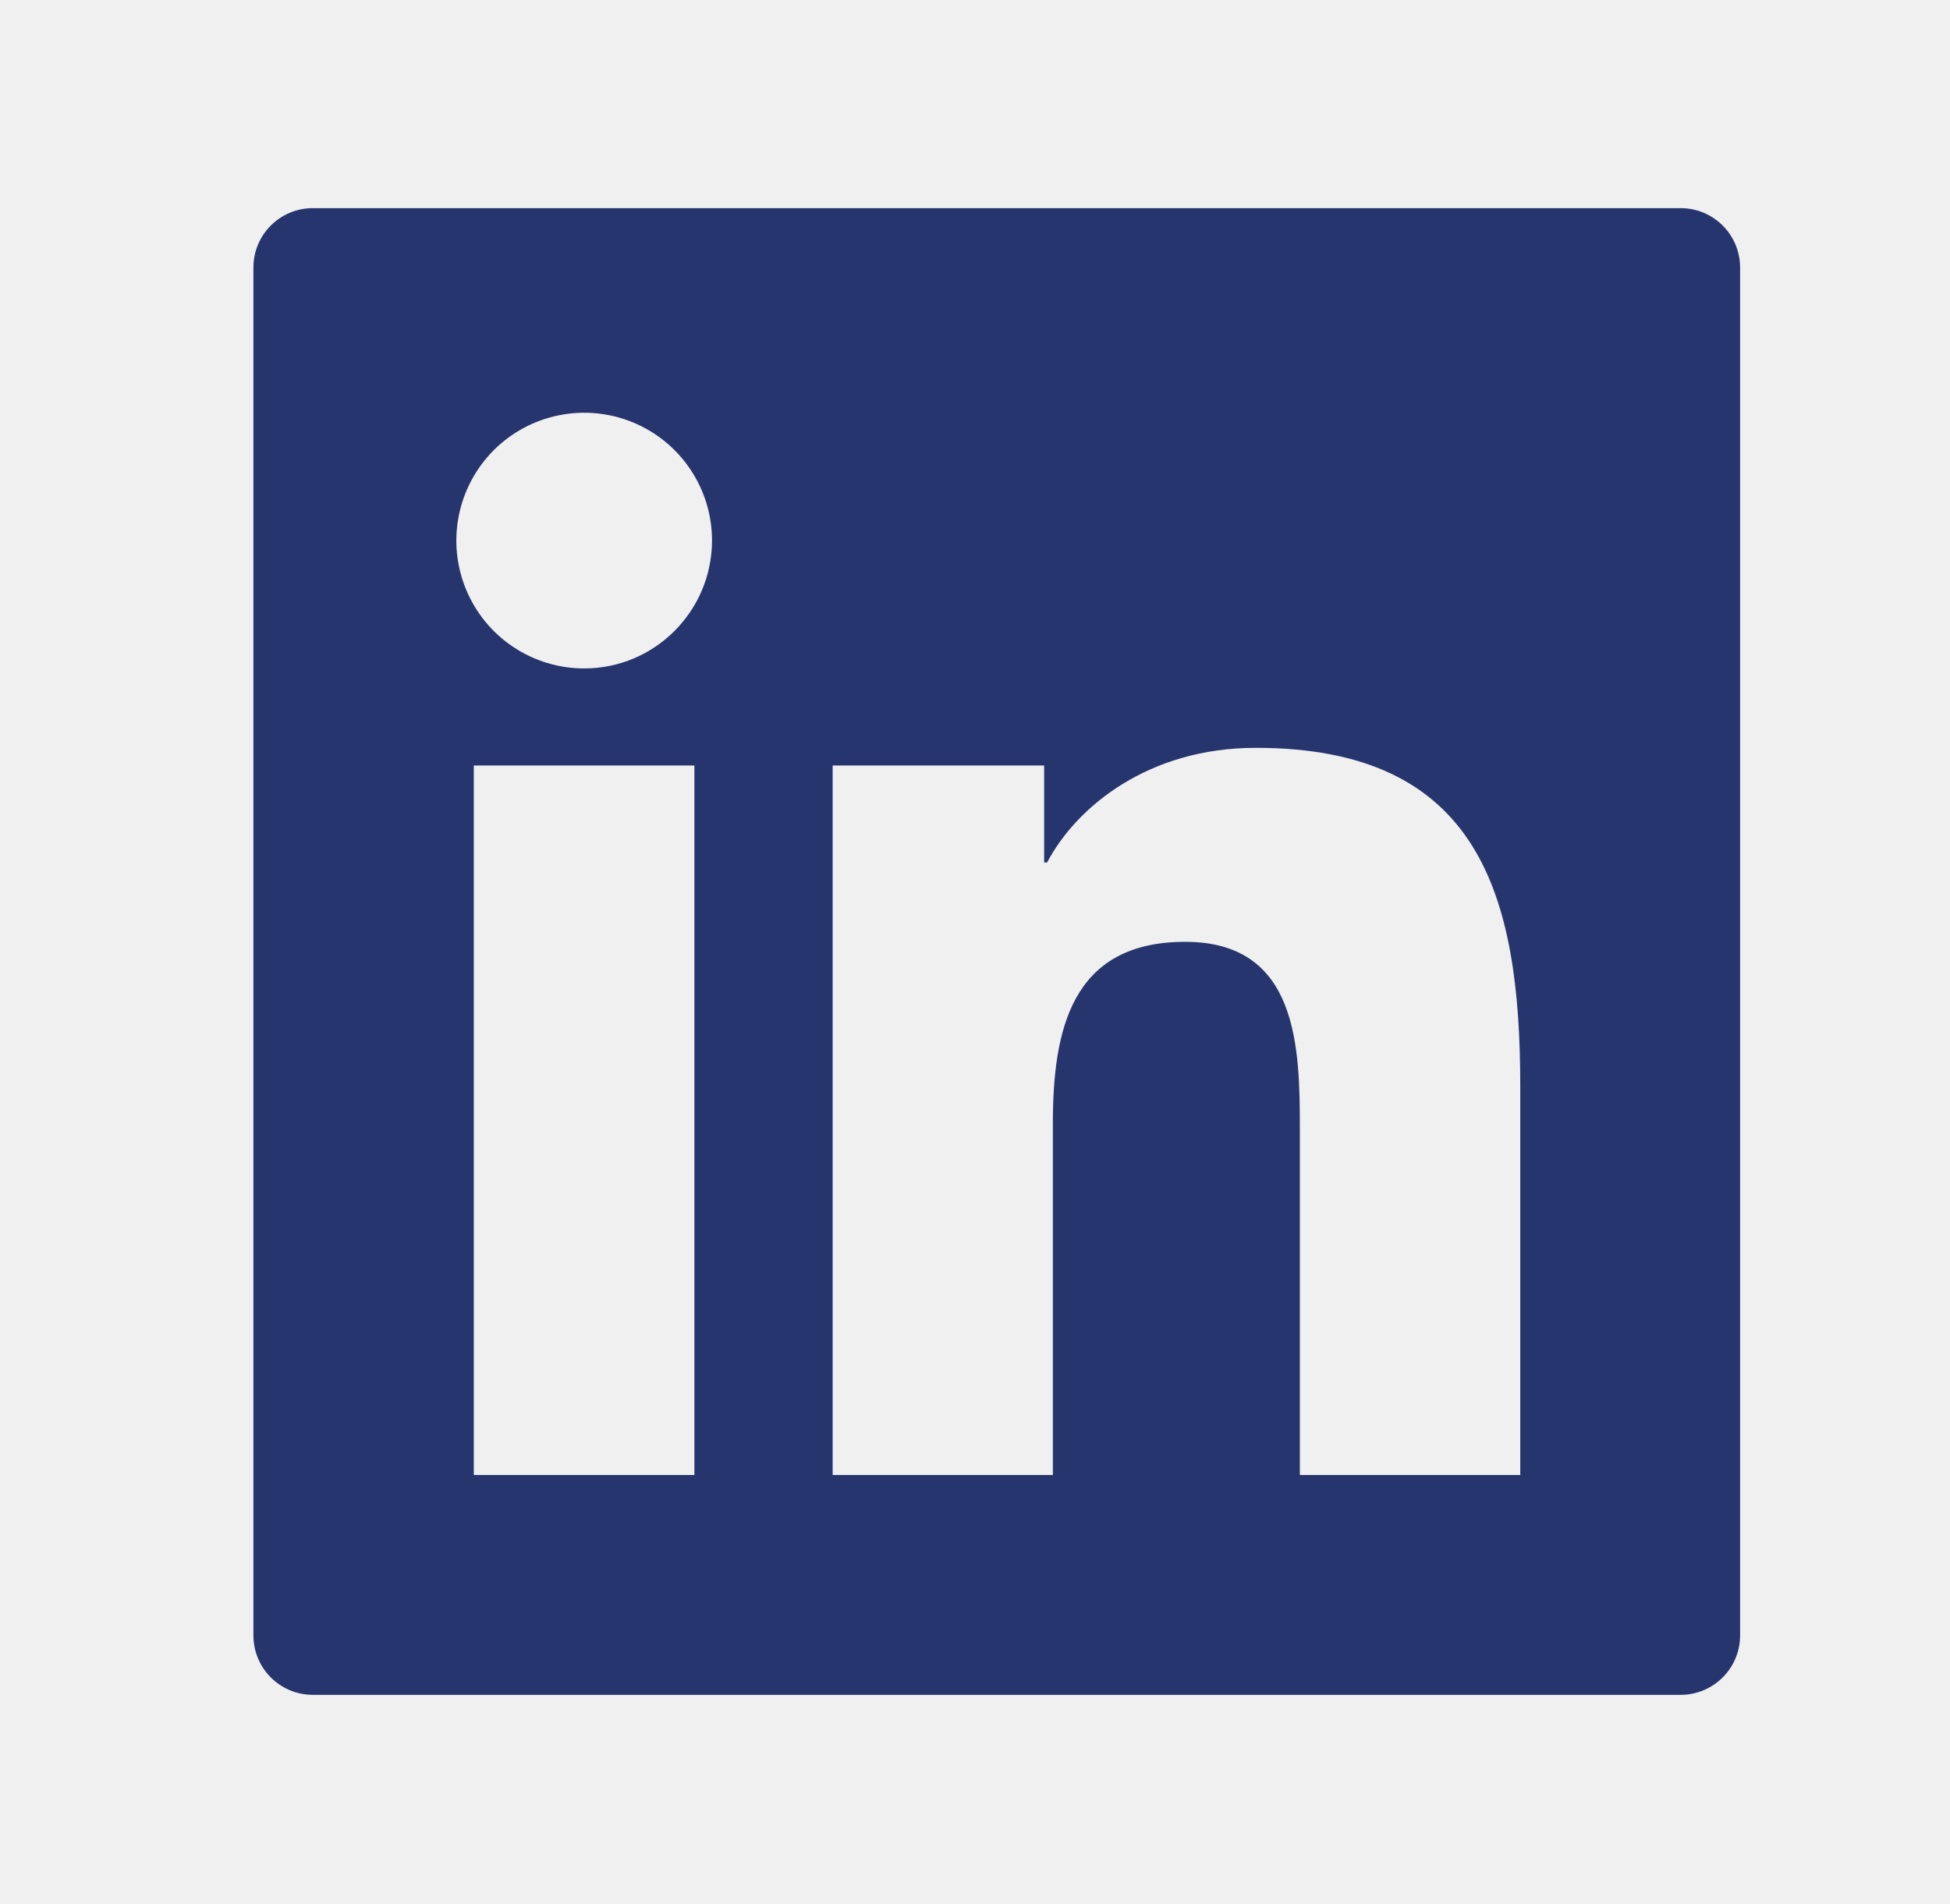
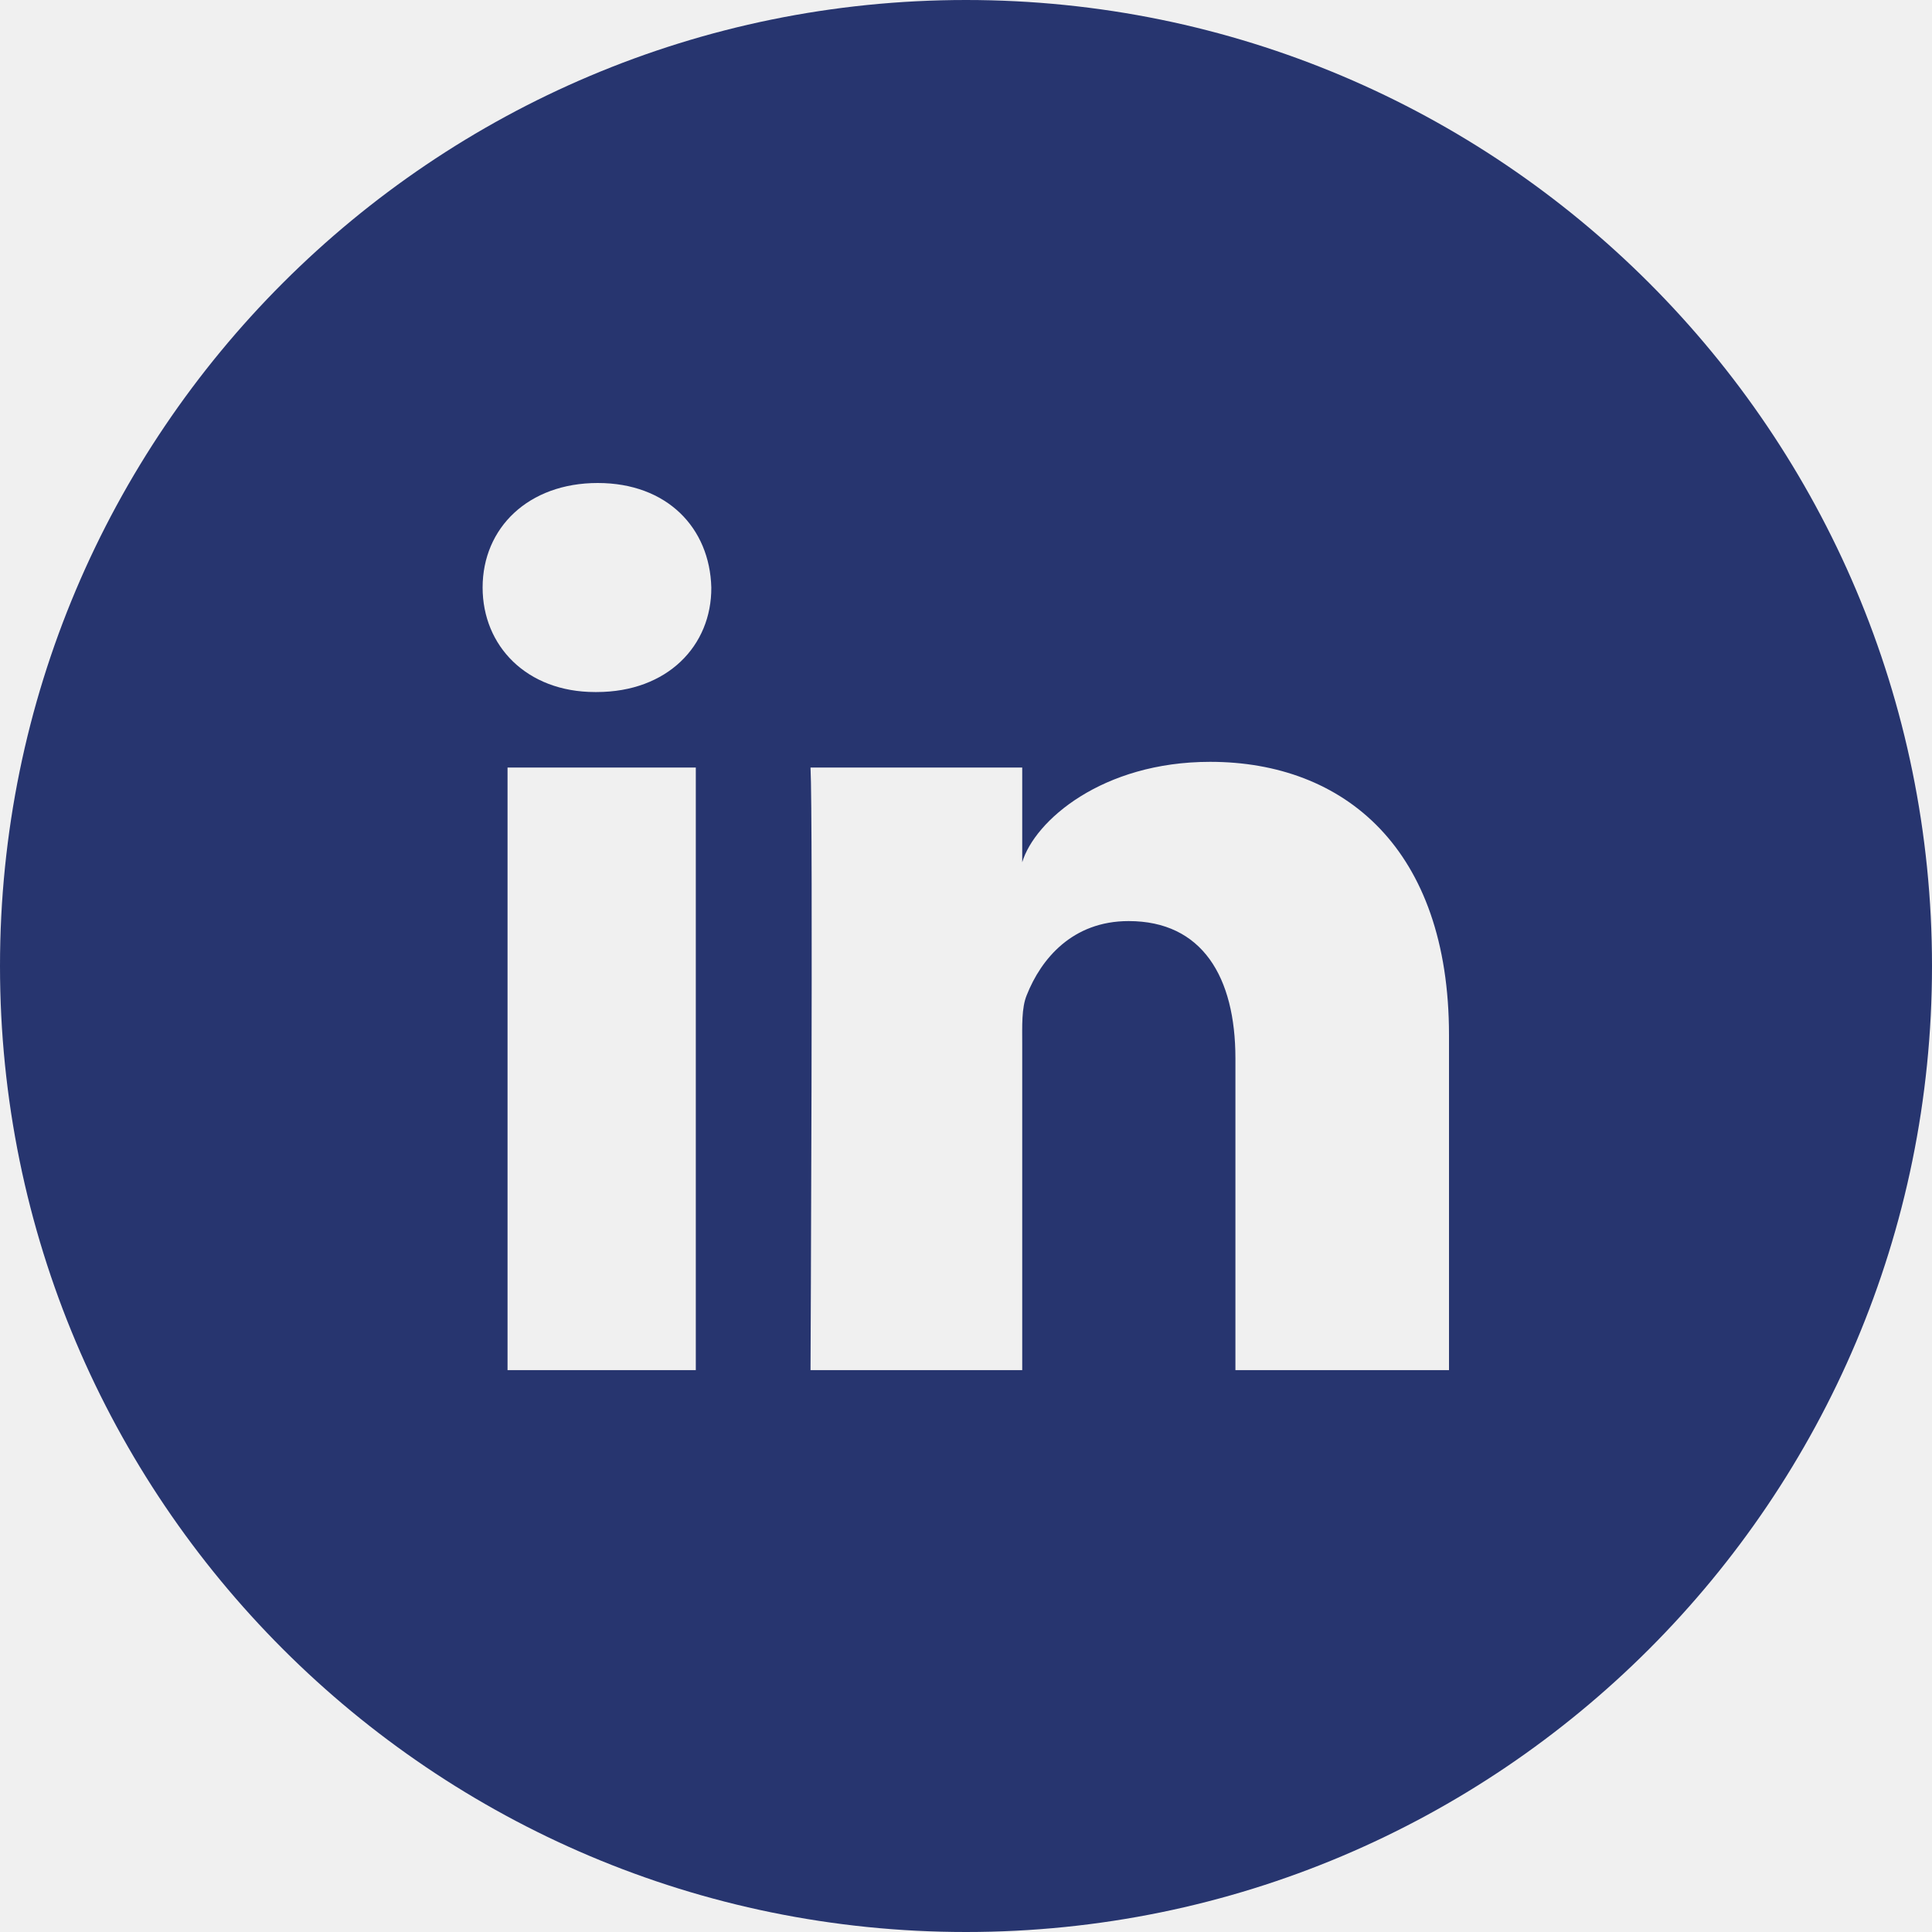
- <svg xmlns="http://www.w3.org/2000/svg" width="42" height="41" viewBox="0 0 42 41" fill="none">
-   <path d="M36.198 4.483H6.739C6.03 4.483 5.458 5.055 5.458 5.764V35.223C5.458 35.931 6.03 36.504 6.739 36.504H36.198C36.906 36.504 37.479 35.931 37.479 35.223V5.764C37.479 5.055 36.906 4.483 36.198 4.483ZM14.956 31.769H10.205V16.487H14.956V31.769ZM12.583 14.397C12.038 14.397 11.506 14.236 11.053 13.933C10.6 13.631 10.247 13.201 10.039 12.697C9.83 12.194 9.775 11.64 9.882 11.106C9.988 10.572 10.25 10.082 10.635 9.696C11.021 9.311 11.511 9.049 12.045 8.943C12.58 8.836 13.133 8.891 13.636 9.099C14.14 9.308 14.57 9.661 14.872 10.114C15.175 10.566 15.336 11.099 15.336 11.644C15.332 13.165 14.1 14.397 12.583 14.397ZM32.744 31.769H27.997V24.336C27.997 22.563 27.965 20.285 25.527 20.285C23.057 20.285 22.677 22.214 22.677 24.208V31.769H17.934V16.487H22.489V18.576H22.553C23.186 17.375 24.735 16.107 27.048 16.107C31.859 16.107 32.744 19.273 32.744 23.387V31.769Z" fill="#27356F" />
+ <svg xmlns="http://www.w3.org/2000/svg" width="40" height="40" viewBox="0 0 40 40" fill="none">
+   <g clip-path="url(#clip0_73_23)">
+     <path d="M20 0C8.953 0 0 8.953 0 20C0 31.047 8.953 40 20 40C31.047 40 40 31.047 40 20C40 8.953 31.047 0 20 0ZM14.406 28.367H10.508V15.891H14.406V28.367ZM12.352 14.328H12.32C10.906 14.328 9.992 13.375 9.992 12.164C9.992 10.93 10.938 10 12.375 10C13.812 10 14.695 10.93 14.727 12.164C14.734 13.367 13.82 14.328 12.352 14.328ZM30 28.367H25.578V21.914C25.578 20.227 24.891 19.07 23.367 19.07C22.203 19.07 21.555 19.852 21.258 20.602C21.148 20.867 21.164 21.242 21.164 21.625V28.367H16.781C16.781 28.367 16.836 16.93 16.781 15.891H21.164V17.852C21.422 16.992 22.82 15.773 25.055 15.773C27.828 15.773 30 17.57 30 21.43V28.367Z" fill="#27356F" />
+   </g>
+   <defs>
+     <clipPath id="clip0_73_23">
+       <rect width="40" height="40" fill="white" />
+     </clipPath>
+   </defs>
</svg>
